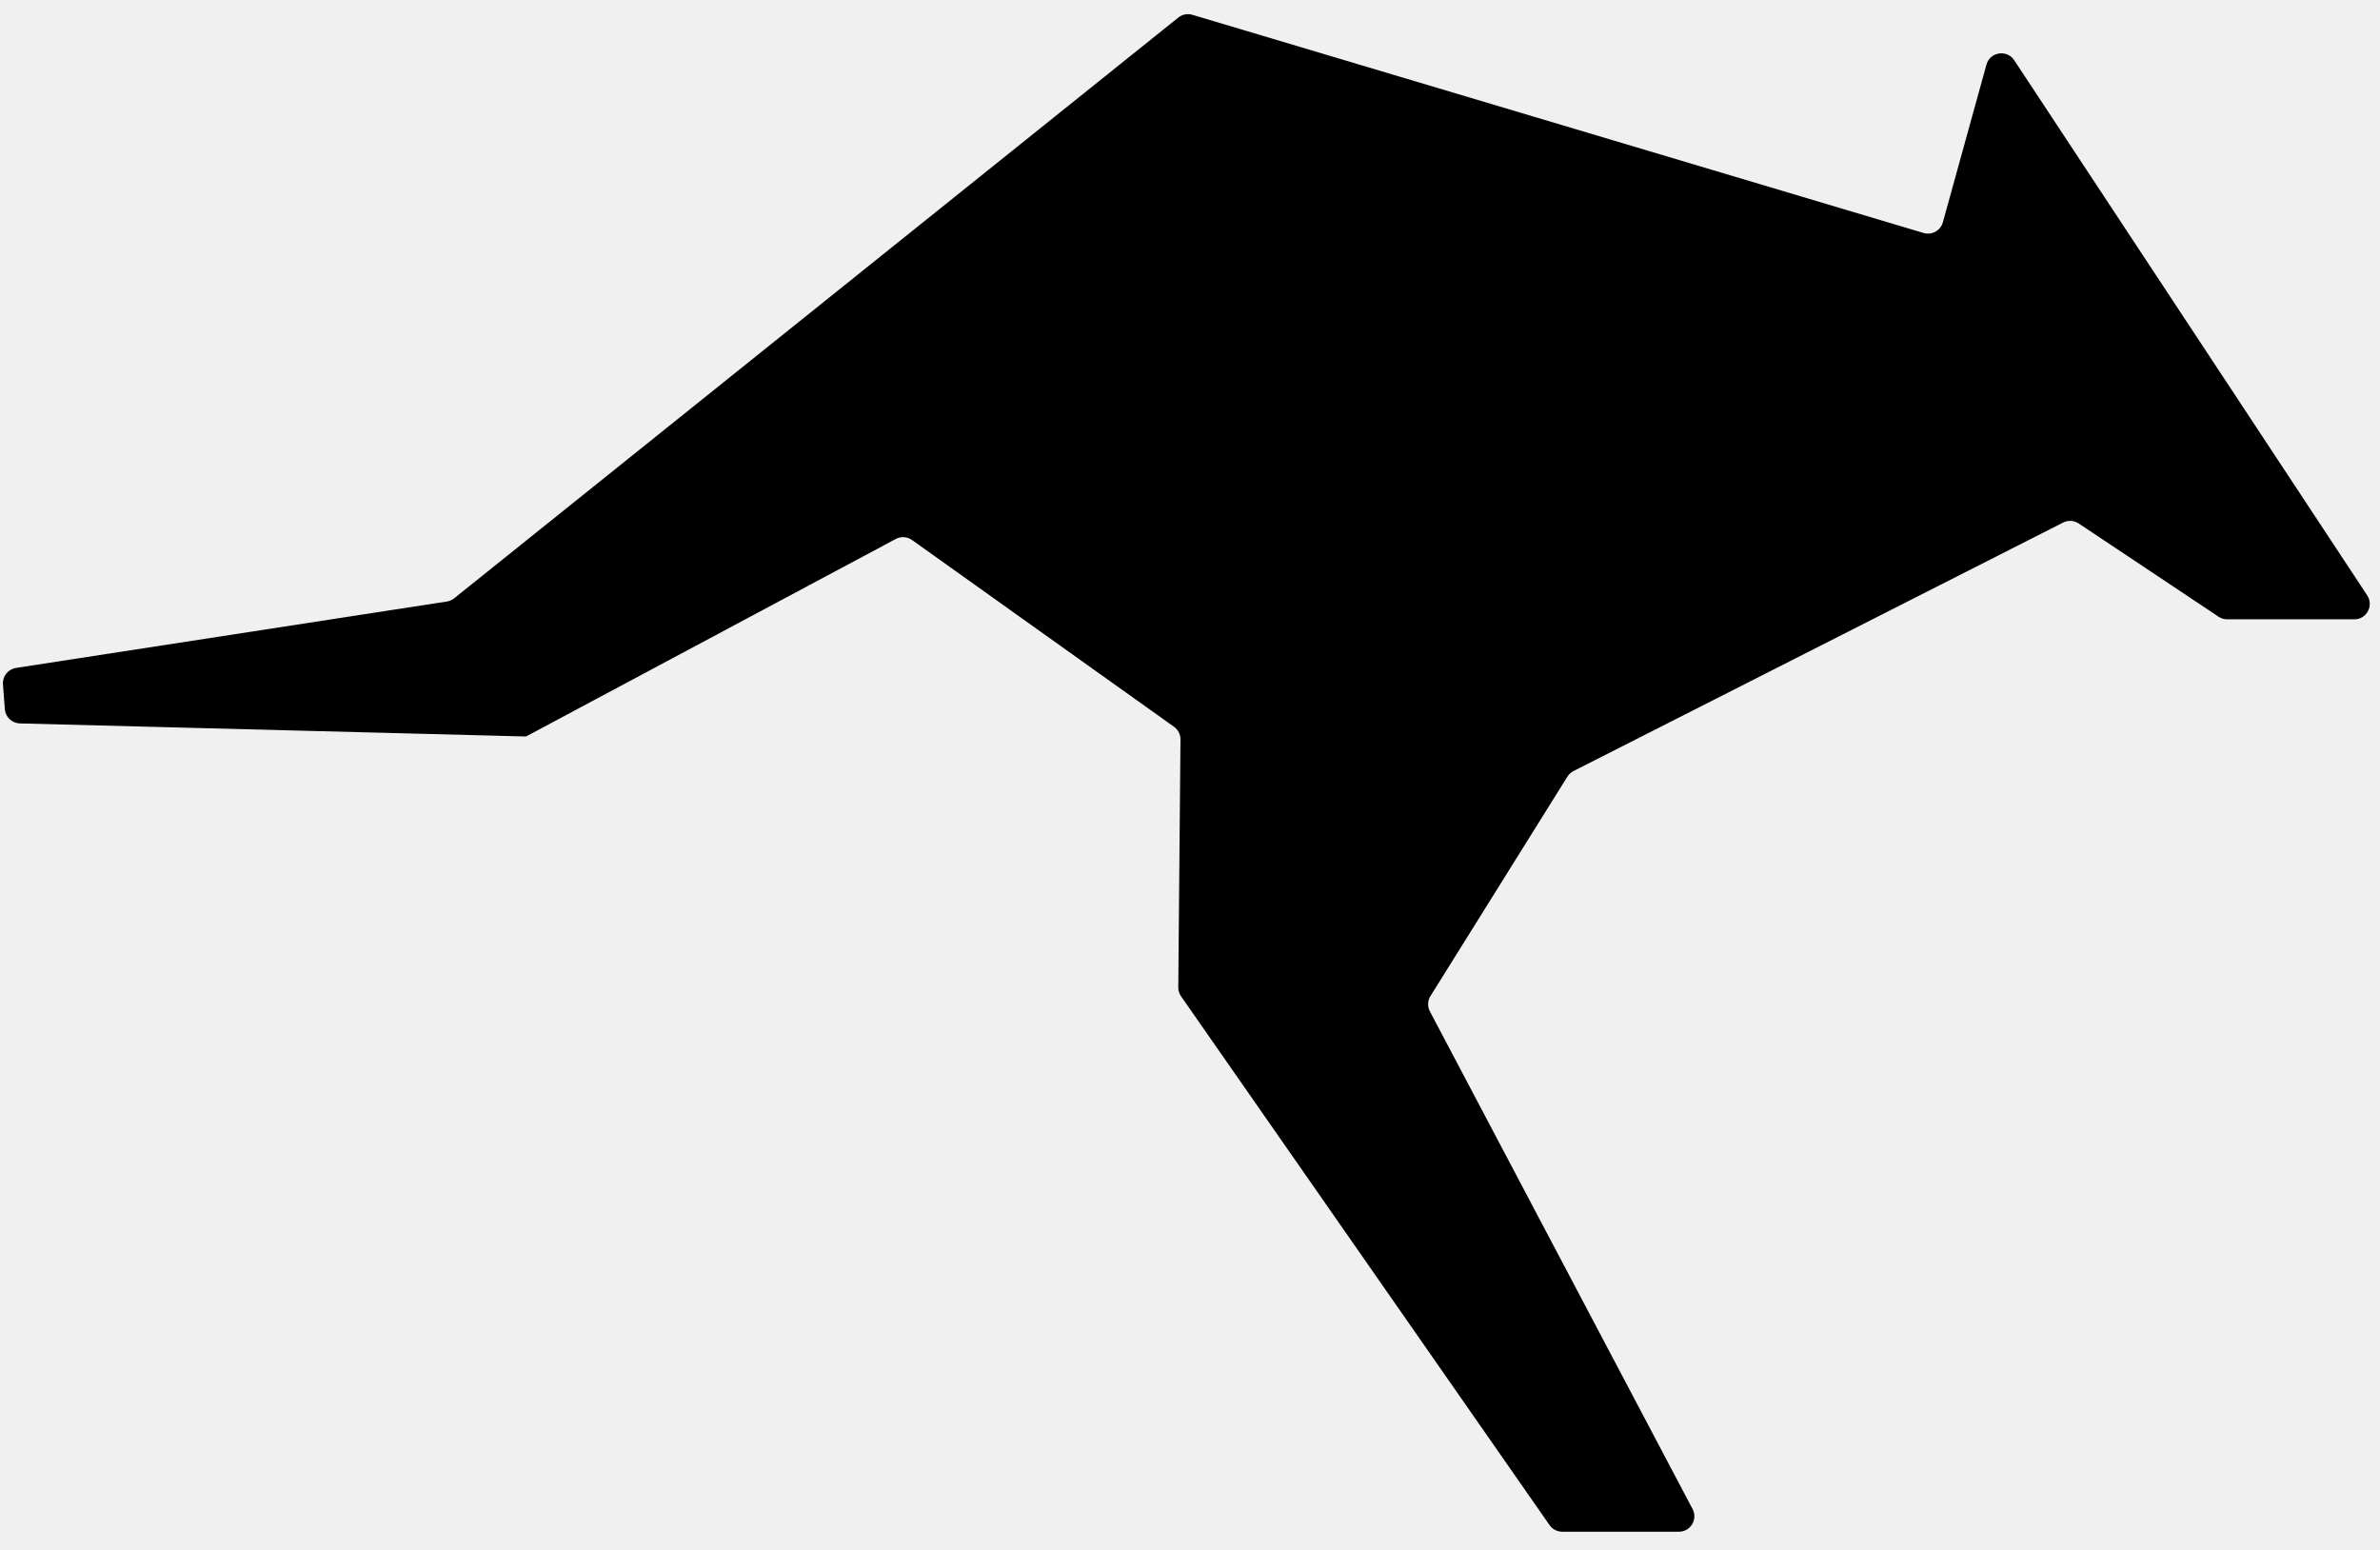
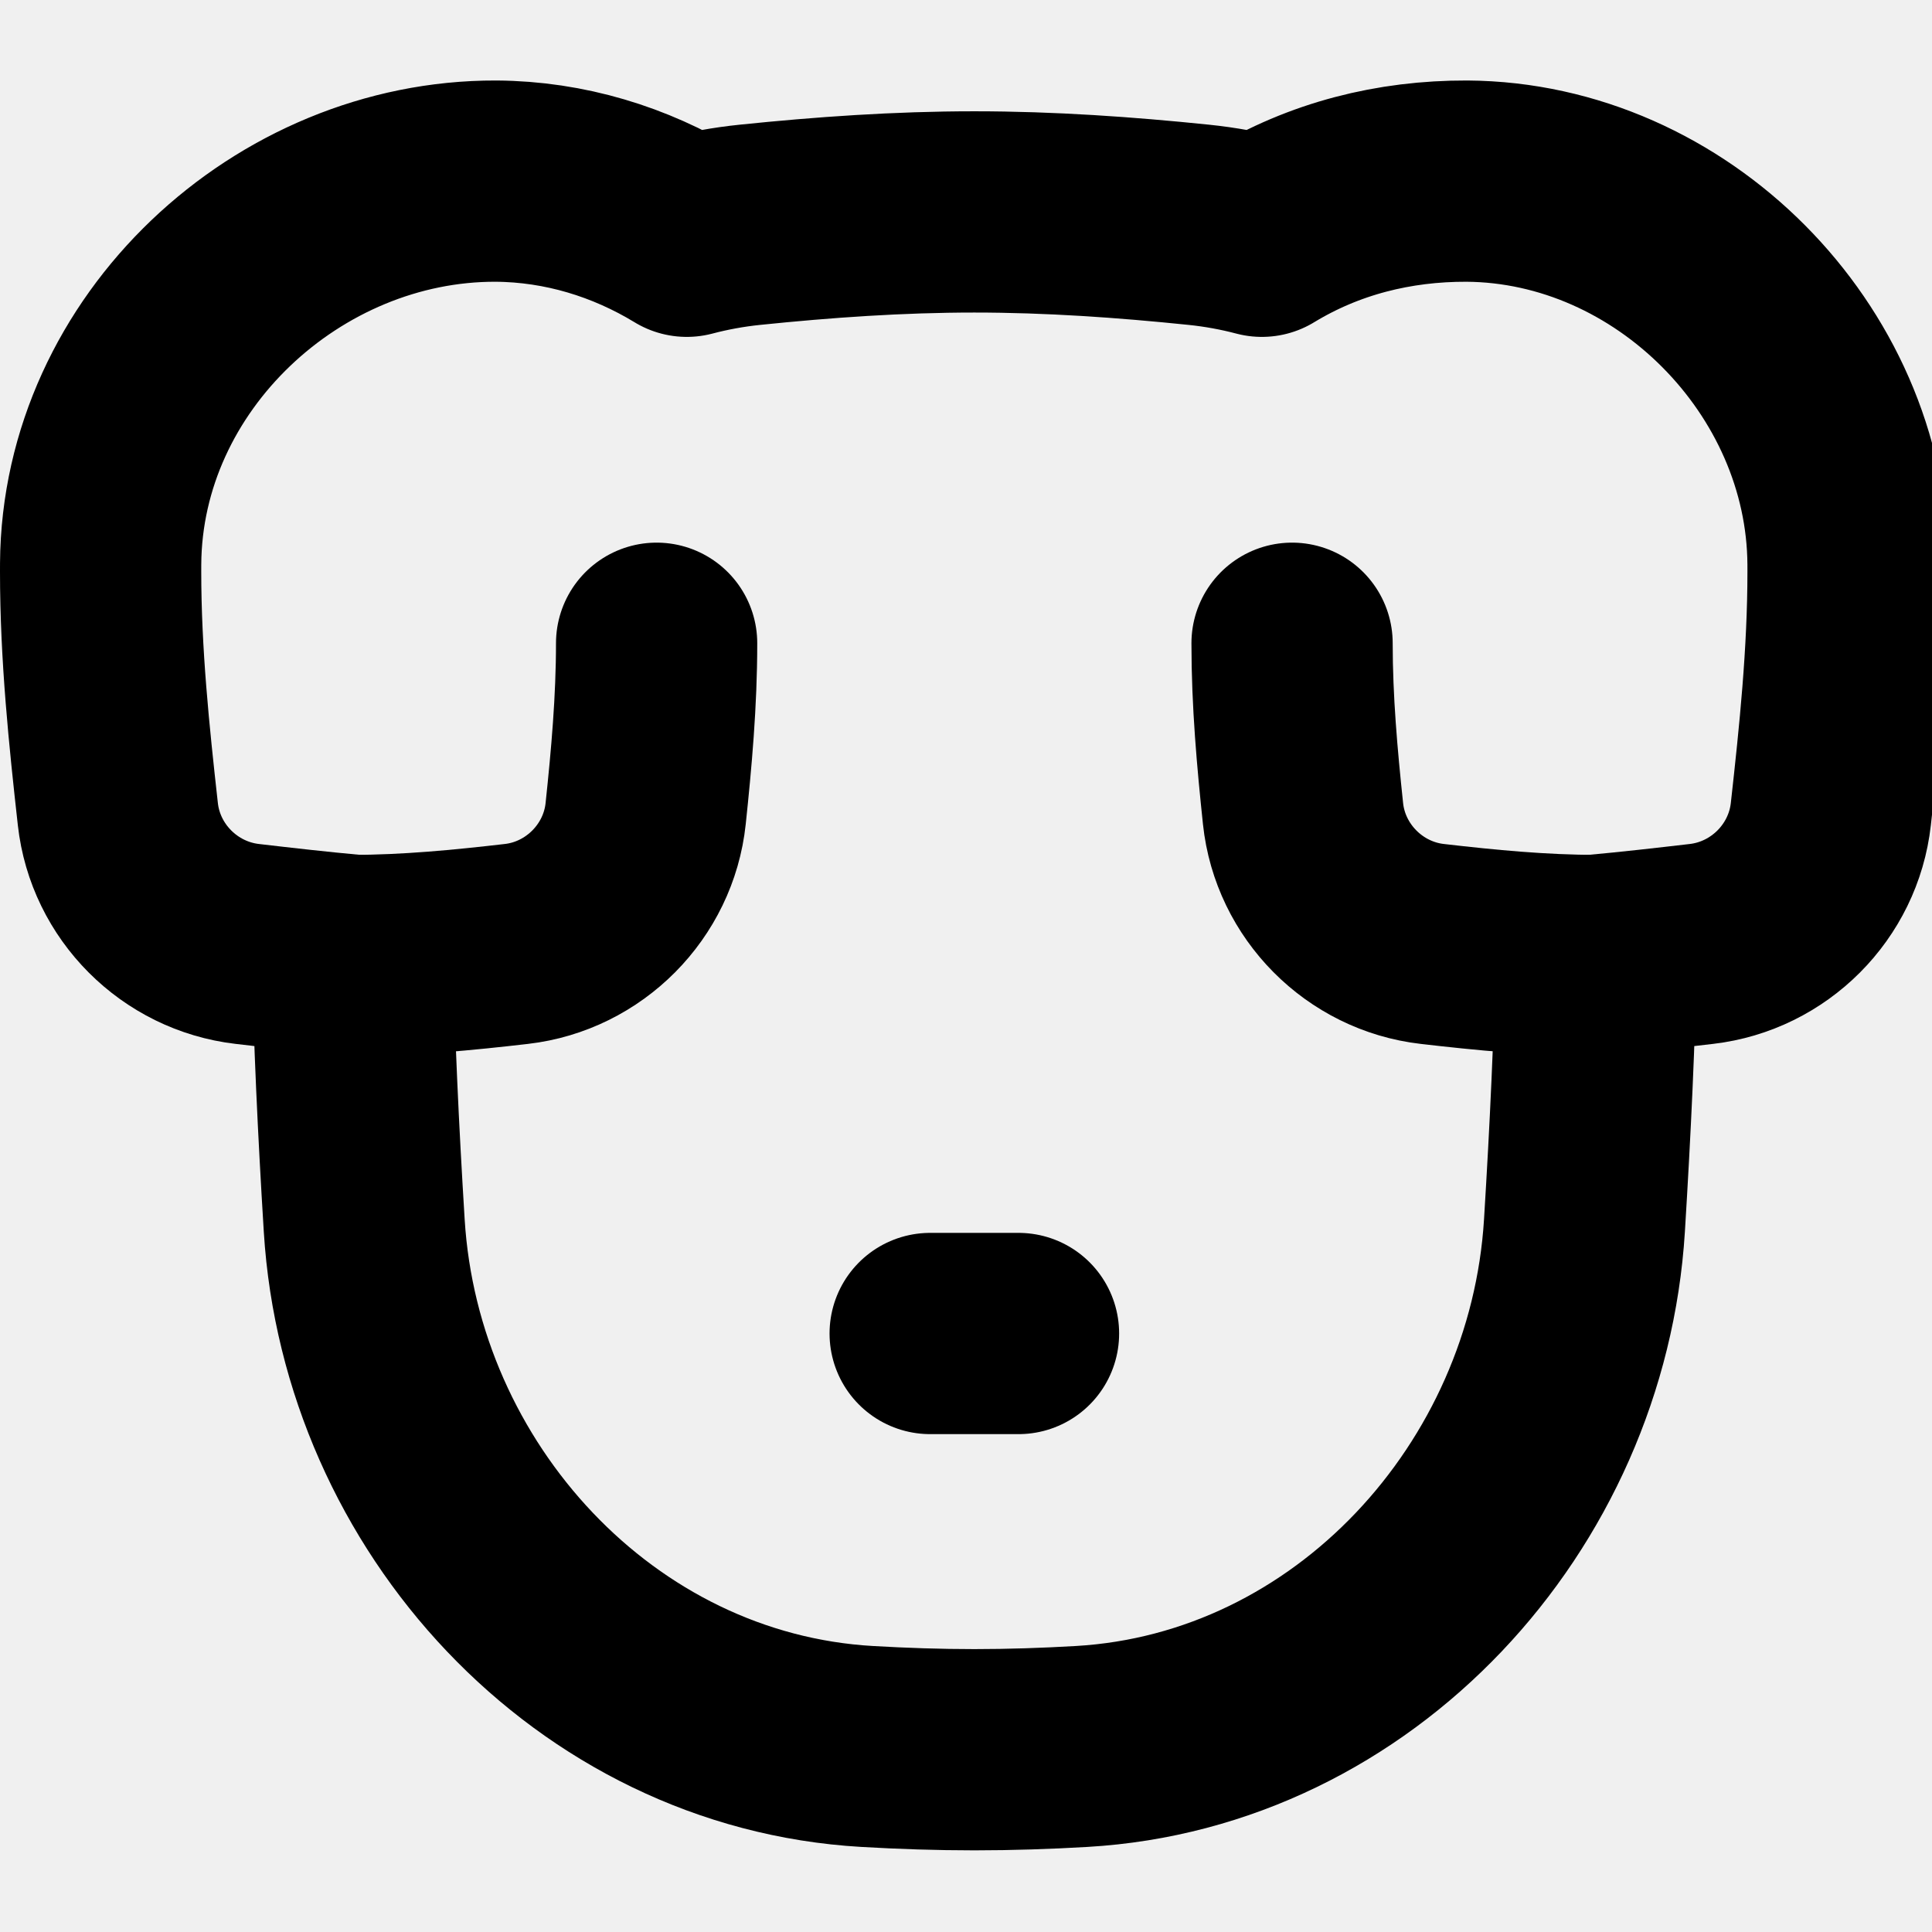
- <svg xmlns="http://www.w3.org/2000/svg" width="106" height="69" viewBox="0 0 106 69" fill="none">
-   <path d="M88.472 2.879L86.531 9.899C86.428 10.271 86.04 10.485 85.67 10.375L53.106 0.659C52.889 0.594 52.655 0.64 52.479 0.782L20.228 26.645C20.134 26.72 20.021 26.769 19.902 26.788L0.713 29.745C0.358 29.8 0.105 30.119 0.132 30.477L0.215 31.58C0.242 31.932 0.531 32.207 0.884 32.216L23.172 32.792L23.427 32.799L39.896 24.002C40.126 23.879 40.407 23.897 40.62 24.049L52.288 32.366C52.471 32.496 52.578 32.708 52.576 32.932L52.478 43.969C52.477 44.111 52.52 44.251 52.601 44.368L69.014 67.919C69.143 68.103 69.354 68.213 69.579 68.213H74.775C75.293 68.213 75.626 67.662 75.384 67.204L63.685 45.043C63.571 44.826 63.58 44.565 63.71 44.357L69.809 34.586C69.876 34.48 69.97 34.394 70.082 34.337L91.888 23.271C92.109 23.159 92.374 23.174 92.581 23.312L98.812 27.466C98.926 27.541 99.058 27.581 99.194 27.581H104.856C105.404 27.581 105.732 26.972 105.43 26.514L89.71 2.684C89.384 2.191 88.629 2.31 88.472 2.879Z" fill="currentColor" />
+ <svg xmlns="http://www.w3.org/2000/svg" width="96" height="96" viewBox="0 0 96 96" fill="none">
+   <g clip-path="url(#clip0_2_207)">
+     <path d="M17.518 47.464C15.751 47.304 14.005 47.104 12.286 46.904C8.92 46.512 6.23 43.821 5.856 40.453C5.422 36.555 5 32.526 5 28.402L5.001 28.016C5.067 17.525 14.31 8.968 24.643 9C28.059 9.021 31.311 10.027 34.127 11.74C35.144 11.472 36.191 11.28 37.26 11.17C40.921 10.793 44.643 10.53 48.414 10.53C52.186 10.53 55.908 10.793 59.569 11.17C60.638 11.28 61.685 11.472 62.702 11.74C65.799 9.856 69.28 8.989 72.883 9C83.049 9.062 91.764 17.85 91.828 28.016L91.829 28.402C91.829 32.526 91.407 36.555 90.973 40.453C90.598 43.821 87.909 46.512 84.543 46.904C82.823 47.104 81.078 47.304 79.31 47.464C79.246 51.47 79.024 56.13 78.731 60.893C77.9 74.41 67.266 85.997 53.745 86.781C51.98 86.883 50.203 86.943 48.414 86.943C46.626 86.943 44.849 86.883 43.084 86.781C29.563 85.997 18.929 74.41 18.098 60.893C17.805 56.13 17.584 51.47 17.518 47.464Z" stroke="black" stroke-width="10" stroke-linejoin="round" />
+     <path d="M46.22 66.261H50.609" stroke="black" stroke-width="10" stroke-linecap="round" stroke-linejoin="round" />
+     <path d="M17.498 47.478C20.28 47.478 23.008 47.21 25.661 46.904C29.028 46.516 31.725 43.802 32.082 40.432C32.373 37.68 32.627 34.851 32.627 31.963" stroke="black" stroke-width="10" stroke-linecap="round" />
+     <path d="M79.331 47.478C76.549 47.478 73.821 47.21 71.168 46.904C67.801 46.516 65.104 43.802 64.747 40.432C64.456 37.68 64.202 34.851 64.202 31.963" stroke="black" stroke-width="10" stroke-linecap="round" />
+   </g>
+   <defs>
+     <clipPath id="clip0_2_207">
+       <rect width="96" height="96" fill="white" />
+     </clipPath>
+   </defs>
</svg>
